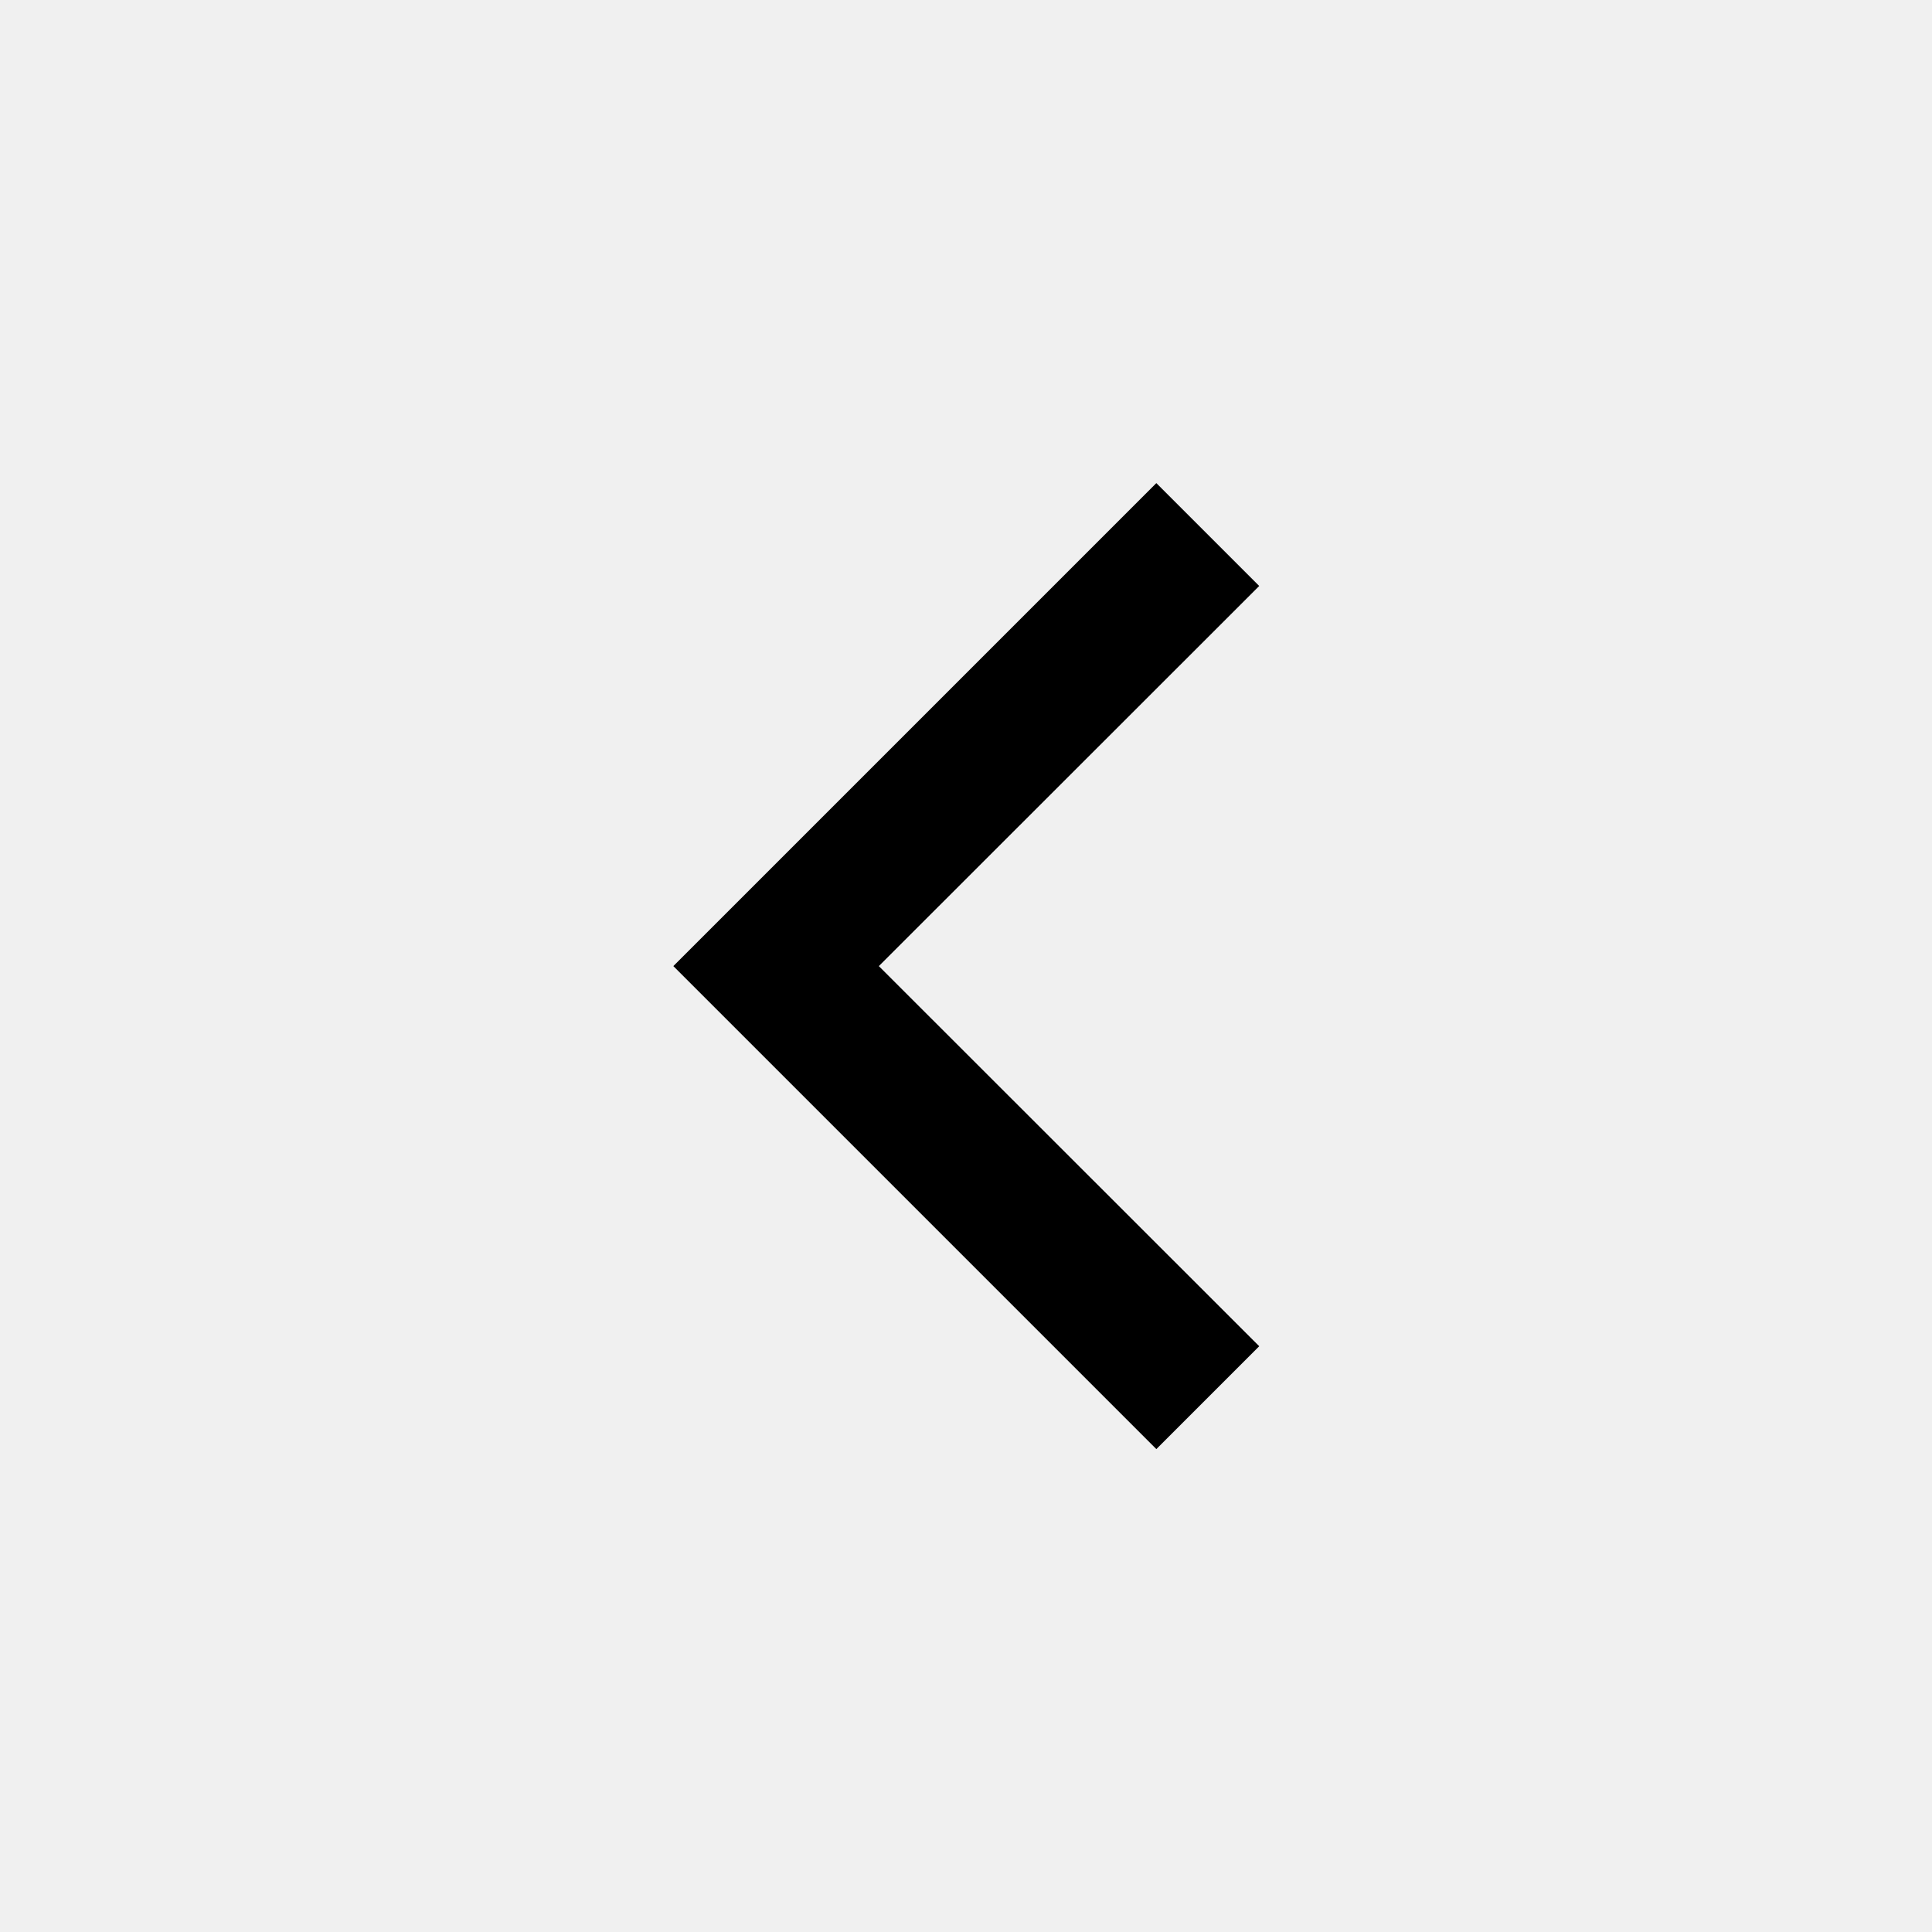
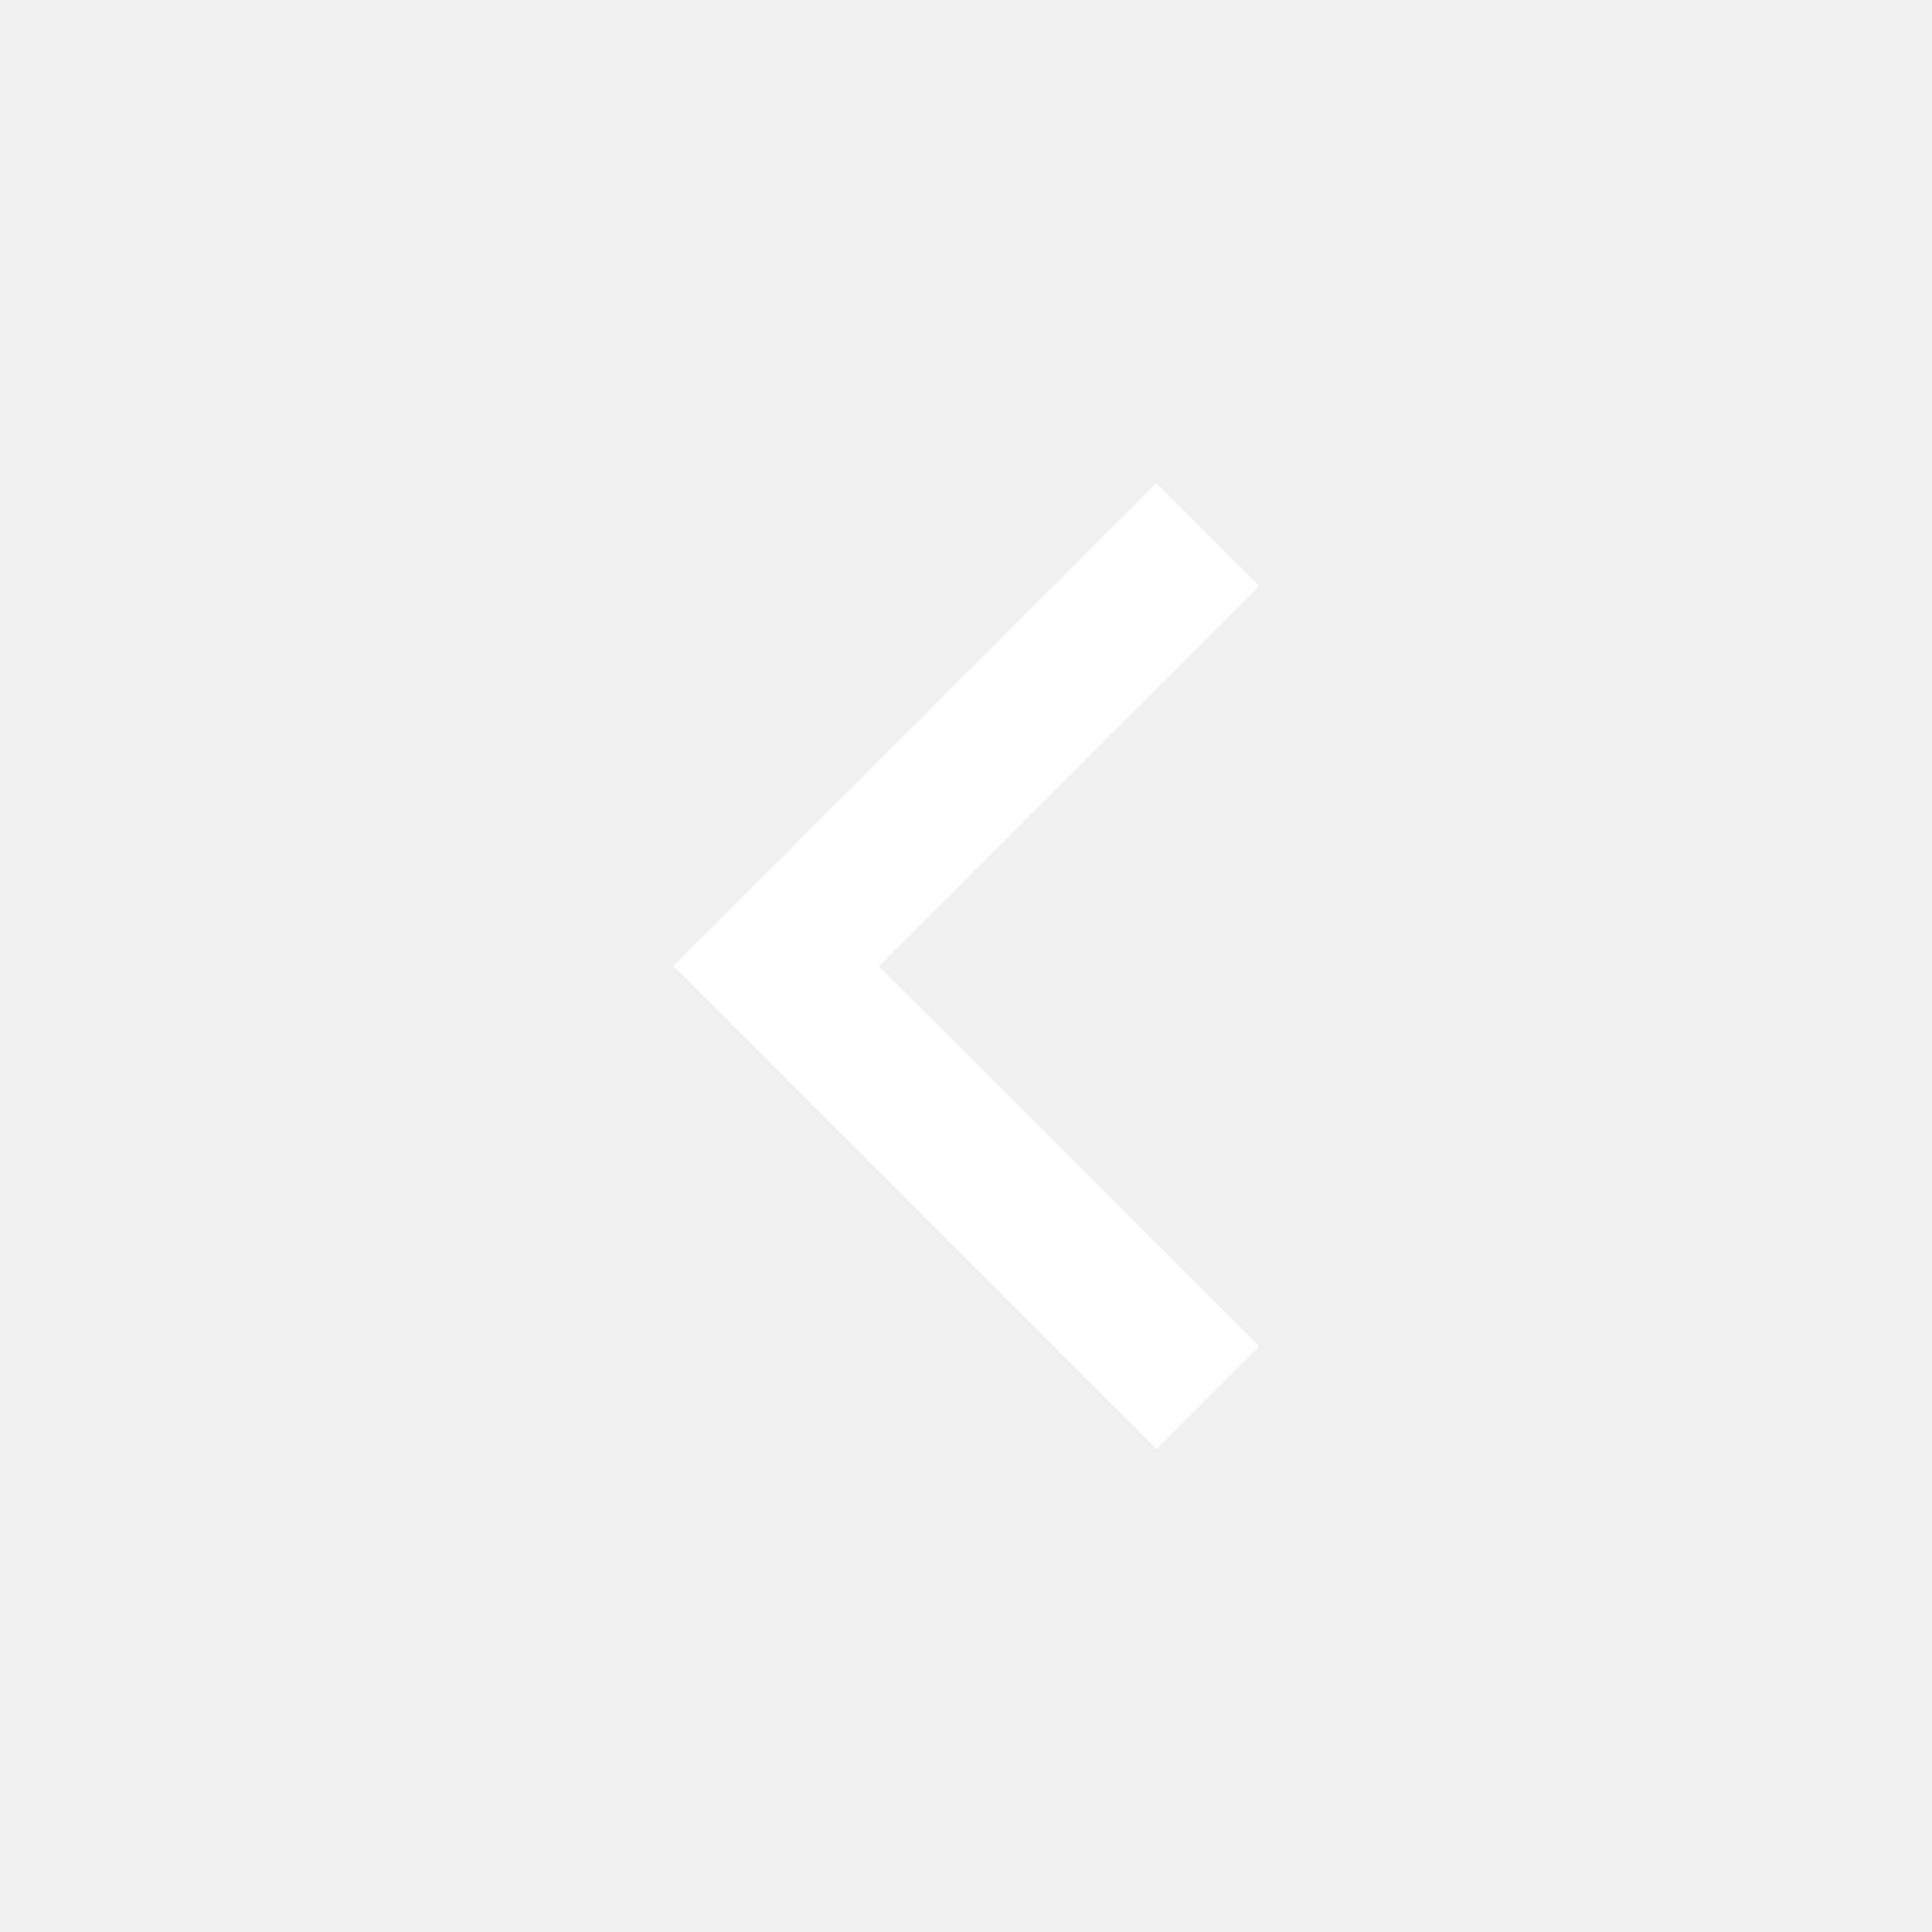
<svg xmlns="http://www.w3.org/2000/svg" width="100%" height="100%" viewBox="0 0 60 60" version="1.1" xml:space="preserve" style="fill-rule:evenodd;clip-rule:evenodd;stroke-linejoin:round;stroke-miterlimit:2;">
  <g transform="matrix(1,0,0,1,-4189,-504)">
-     <g id="Prancheta7" transform="matrix(-1.05263,0,0,1.17647,8586.89,-88.9412)">
+     <g id="anterior" transform="matrix(-1.05263,0,0,1.17647,8586.89,-88.9412)">
      <rect x="4121" y="504" width="57" height="51" style="fill:none;" />
      <g transform="matrix(7.22598,0,0,6.46535,4098.29,388.998)">
-         <path d="M6.31,23.704L8.282,21.732L6.31,19.76L5.89,20.18L7.443,21.732L5.89,23.284L6.31,23.704Z" />
+         <path d="M6.31,23.704L8.282,21.732L6.31,19.76L5.89,20.18L7.443,21.732L5.89,23.284L6.31,23.704Z" style="fill:white;" />
      </g>
    </g>
  </g>
</svg>
